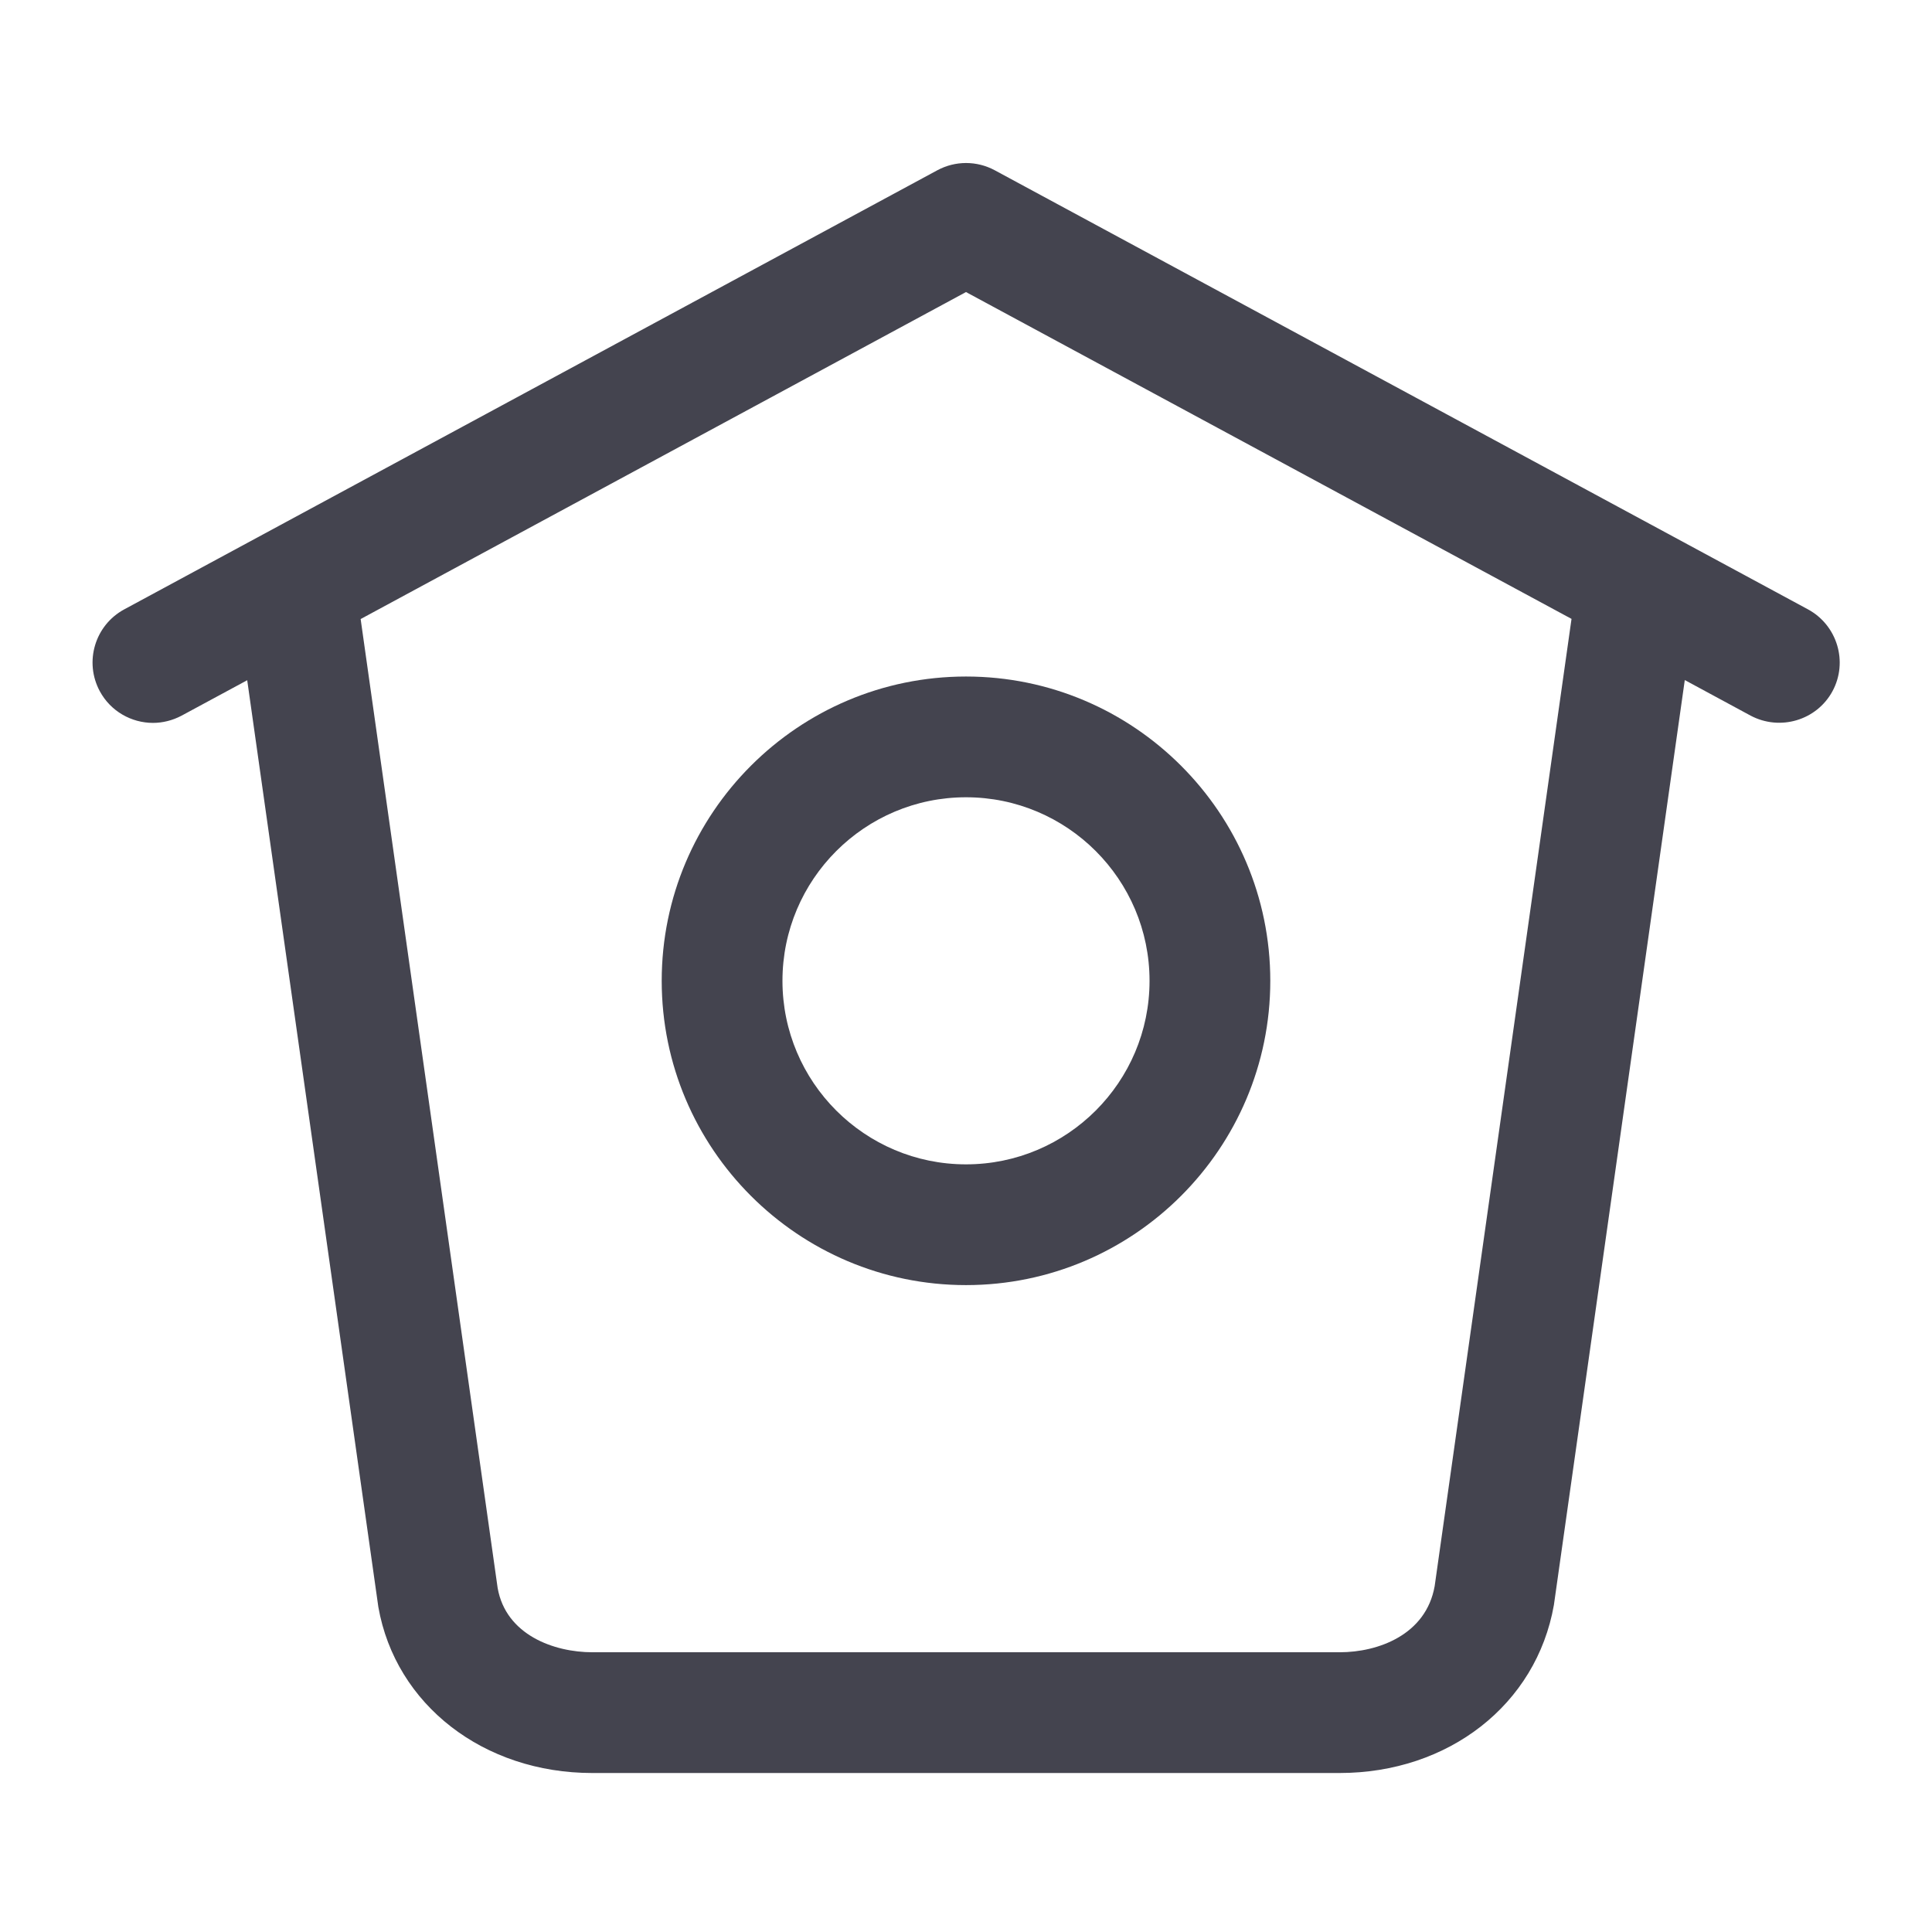
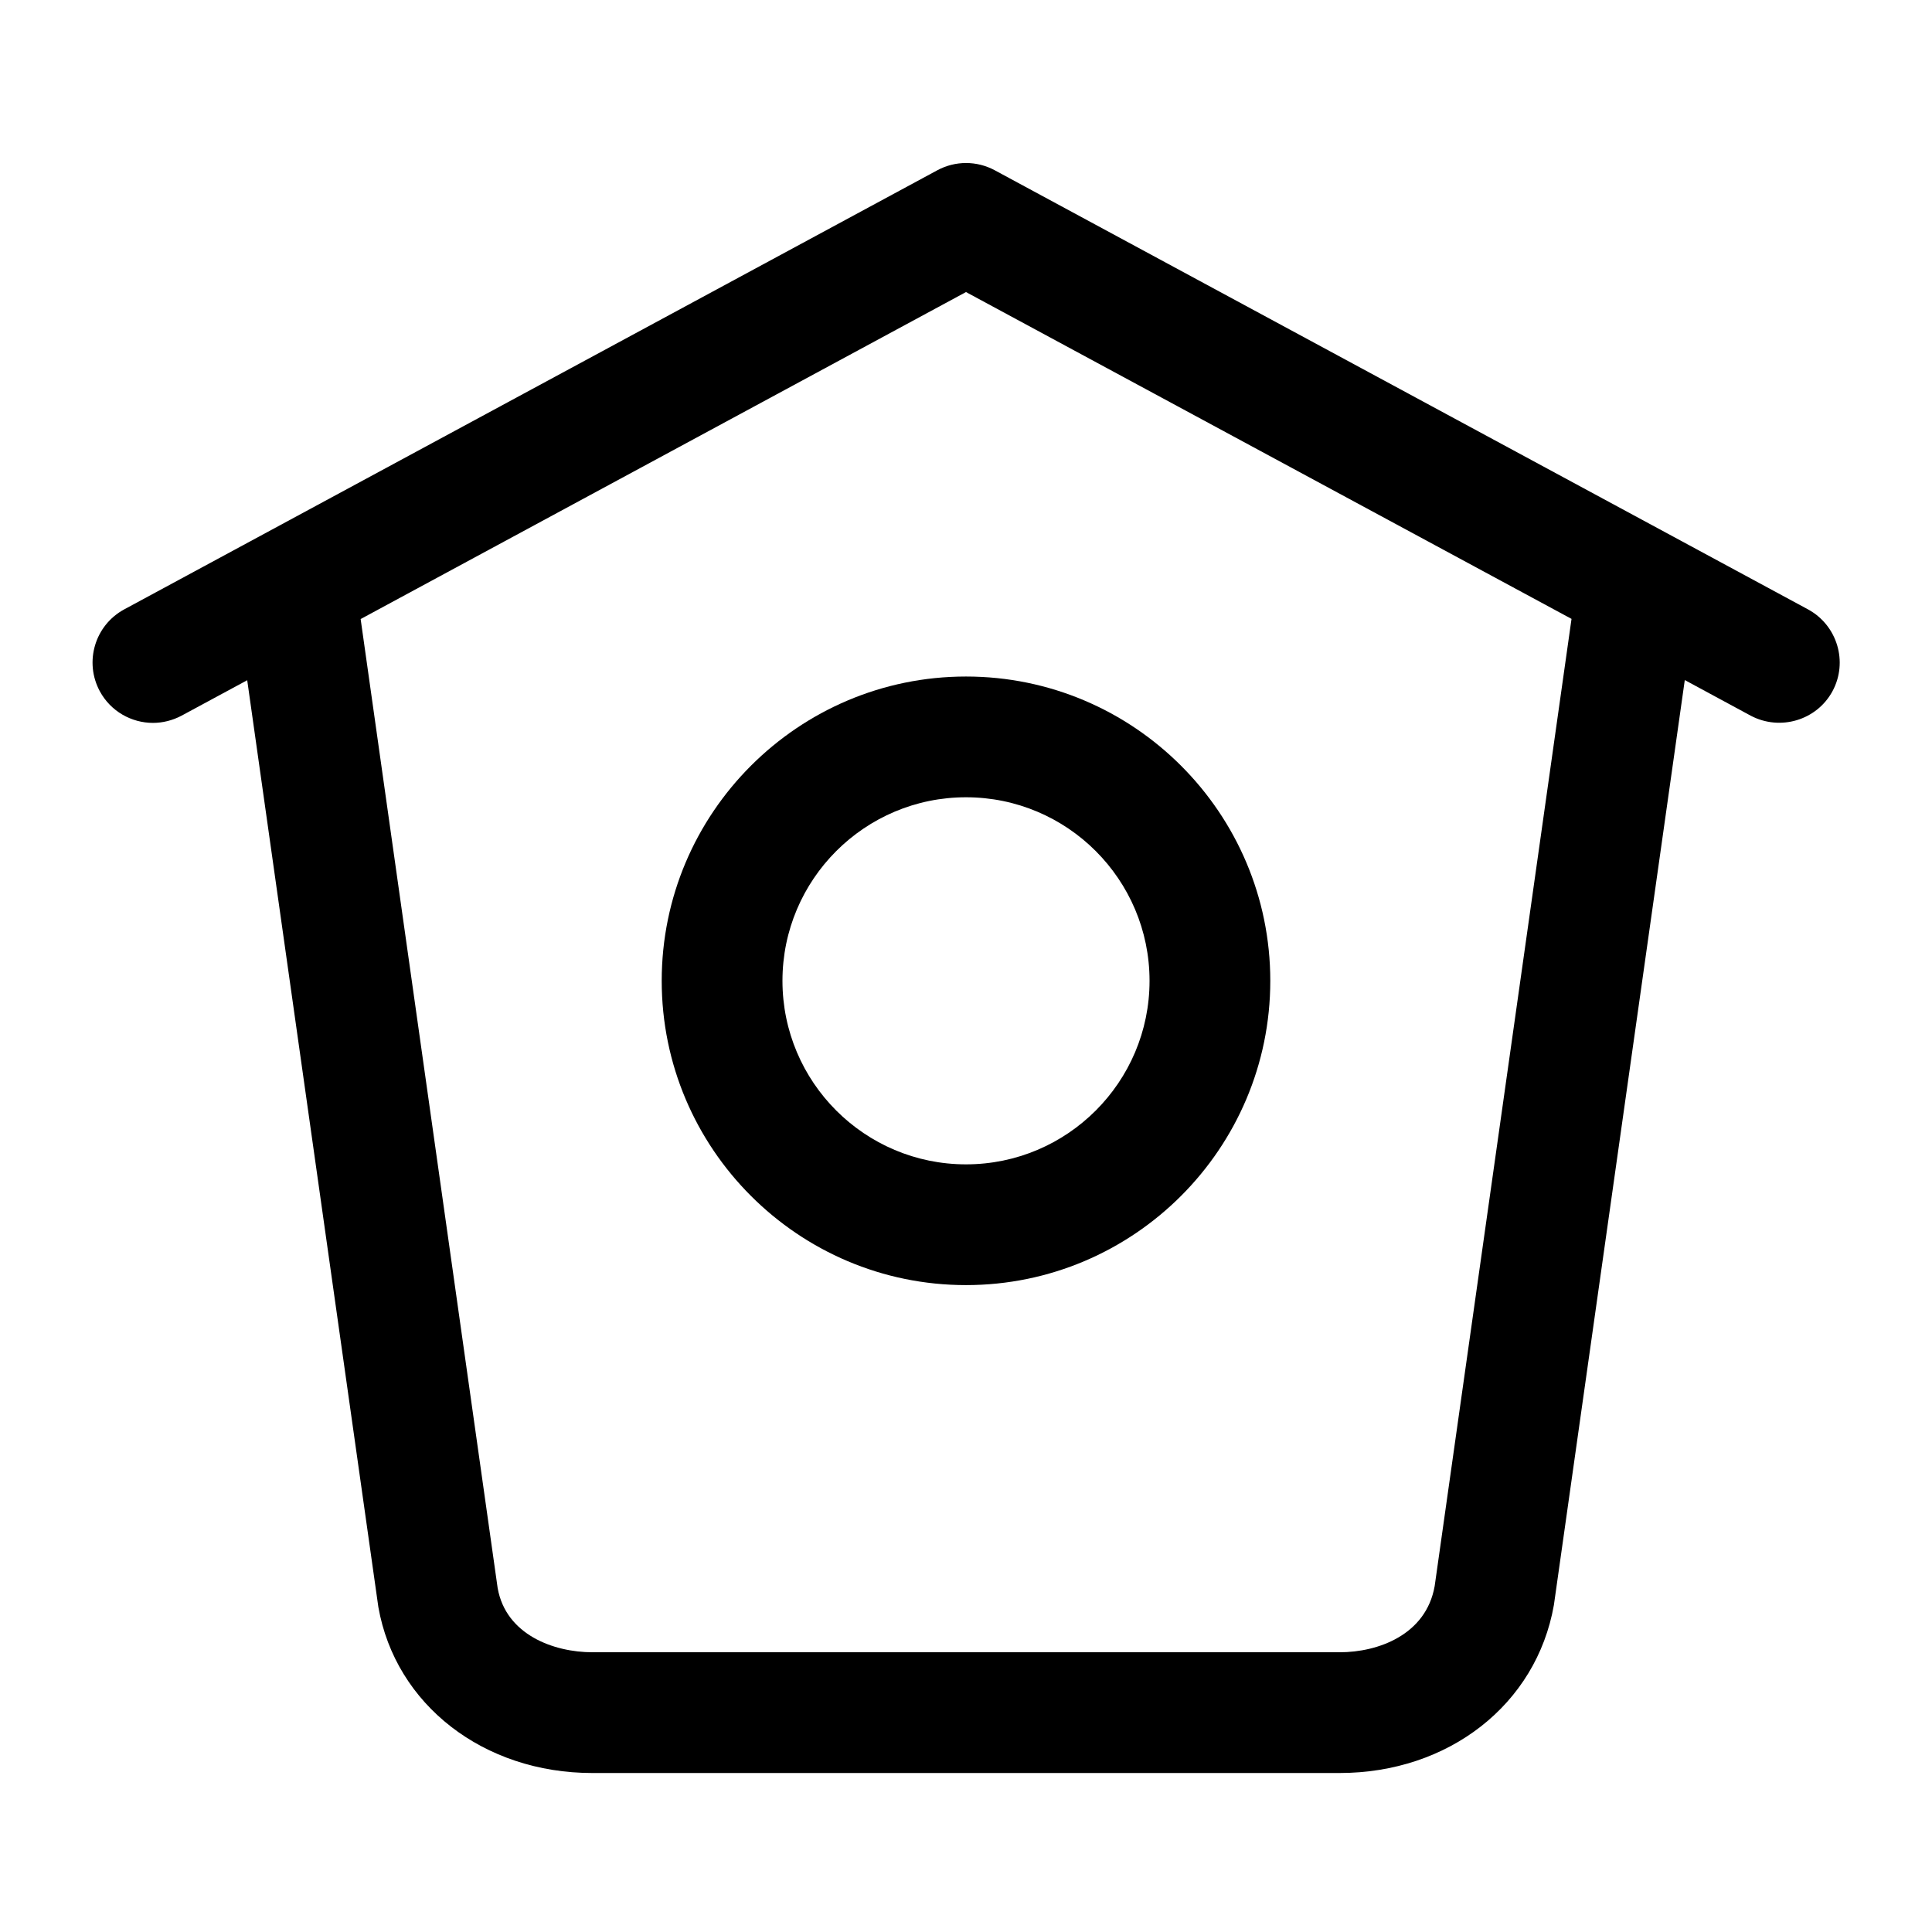
- <svg xmlns="http://www.w3.org/2000/svg" width="24" height="24" viewBox="0 0 24 24" fill="none">
-   <path d="M22.46 7.57L12.357 2.115C12.134 1.995 11.867 1.995 11.644 2.115L1.543 7.57C1.179 7.767 1.043 8.222 1.24 8.587C1.375 8.837 1.634 8.98 1.9 8.98C2.02 8.98 2.143 8.95 2.256 8.89L3.071 8.45L4.7 19.963C4.914 21.178 6.008 22.025 7.358 22.025H16.64C17.992 22.025 19.085 21.177 19.303 19.938L20.929 8.448L21.747 8.89C22.111 9.083 22.567 8.95 22.764 8.586C22.96 8.223 22.824 7.768 22.46 7.57ZM17.822 19.703C17.715 20.309 17.119 20.525 16.642 20.525H7.36C6.88 20.525 6.285 20.309 6.182 19.727L4.48 7.69L12 3.628L19.522 7.688L17.822 19.703Z" fill="#44444F" />
-   <path d="M8.22 12.184C8.22 14.268 9.915 15.964 12 15.964C14.085 15.964 15.78 14.268 15.78 12.184C15.78 10.1 14.085 8.404 12 8.404C9.915 8.404 8.22 10.1 8.22 12.184ZM14.28 12.184C14.28 13.442 13.258 14.464 12 14.464C10.742 14.464 9.72 13.442 9.72 12.184C9.72 10.926 10.742 9.904 12 9.904C13.258 9.904 14.28 10.926 14.28 12.184Z" fill="#44444F" />
+ <svg xmlns="http://www.w3.org/2000/svg" width="24" height="24" viewBox="0 0 24 24">
+   <path d="M22.46 7.57L12.357 2.115C12.134 1.995 11.867 1.995 11.644 2.115L1.543 7.57C1.179 7.767 1.043 8.222 1.24 8.587C1.375 8.837 1.634 8.98 1.9 8.98C2.02 8.98 2.143 8.95 2.256 8.89L3.071 8.45L4.7 19.963C4.914 21.178 6.008 22.025 7.358 22.025H16.64C17.992 22.025 19.085 21.177 19.303 19.938L20.929 8.448L21.747 8.89C22.111 9.083 22.567 8.95 22.764 8.586C22.96 8.223 22.824 7.768 22.46 7.57ZM17.822 19.703C17.715 20.309 17.119 20.525 16.642 20.525H7.36C6.88 20.525 6.285 20.309 6.182 19.727L4.48 7.69L12 3.628L19.522 7.688L17.822 19.703Z" />
+   <path d="M8.22 12.184C8.22 14.268 9.915 15.964 12 15.964C14.085 15.964 15.78 14.268 15.78 12.184C15.78 10.1 14.085 8.404 12 8.404C9.915 8.404 8.22 10.1 8.22 12.184ZM14.28 12.184C14.28 13.442 13.258 14.464 12 14.464C10.742 14.464 9.72 13.442 9.72 12.184C9.72 10.926 10.742 9.904 12 9.904C13.258 9.904 14.28 10.926 14.28 12.184Z" />
</svg>
